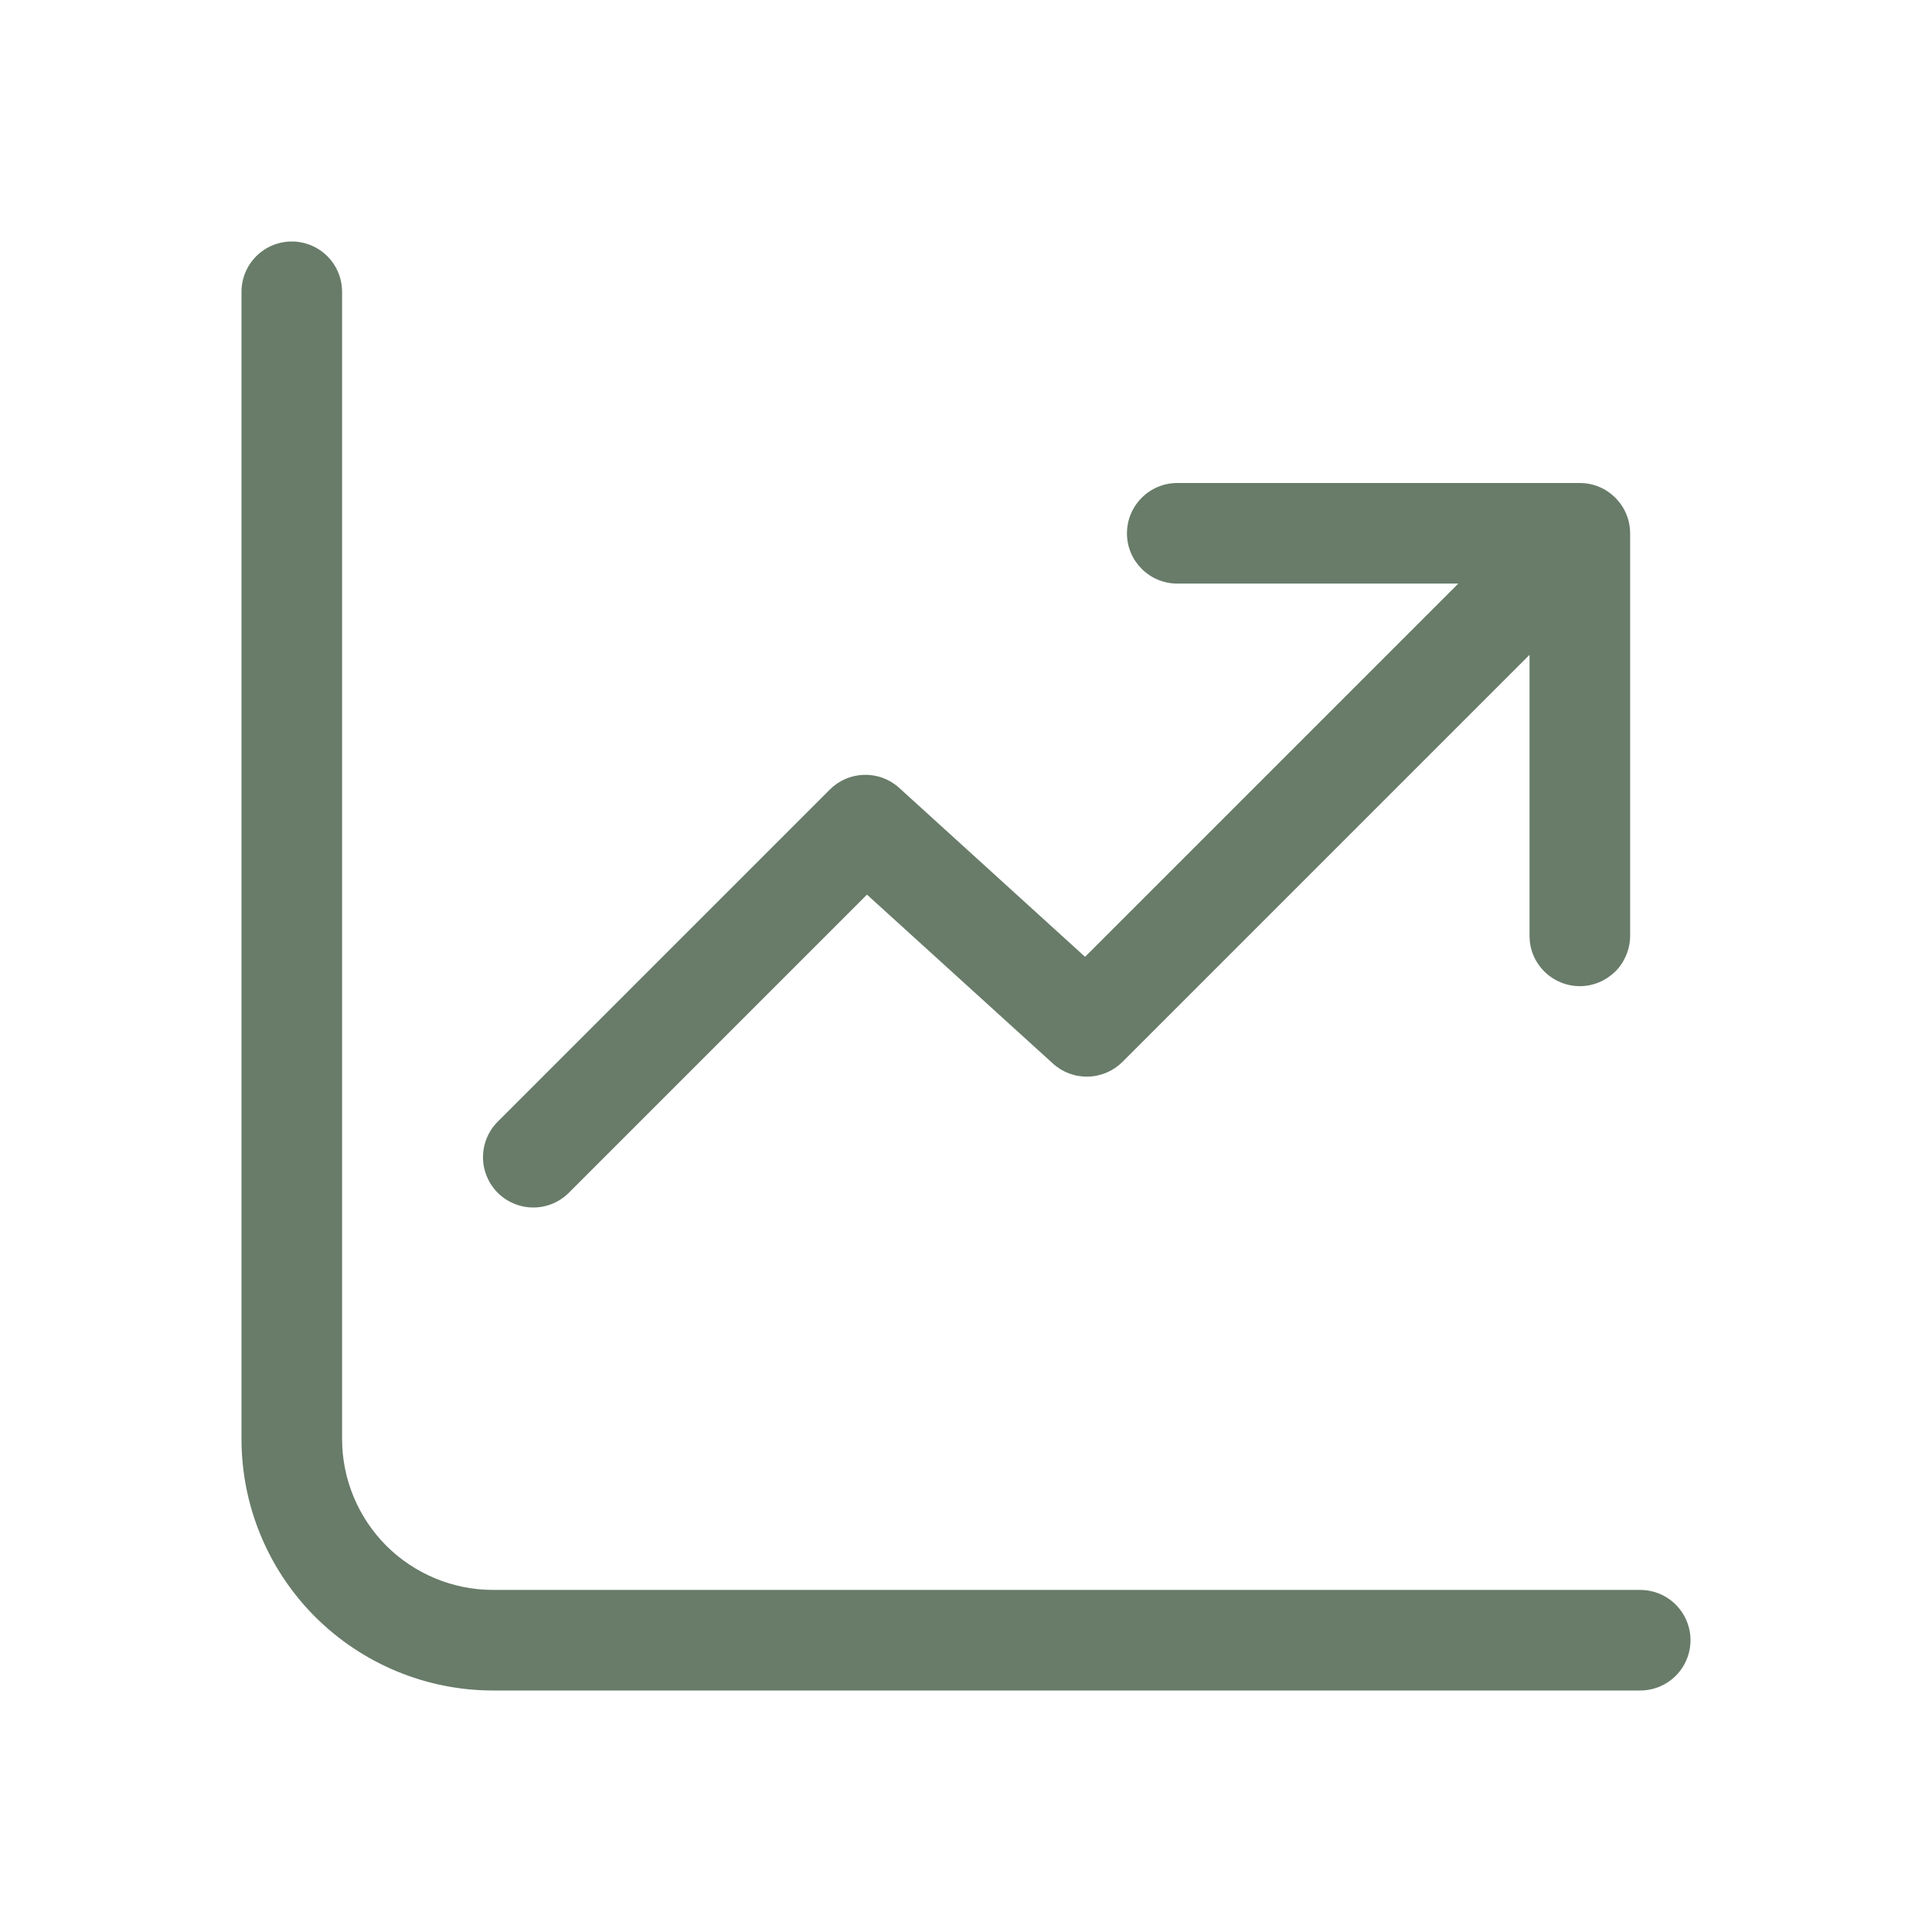
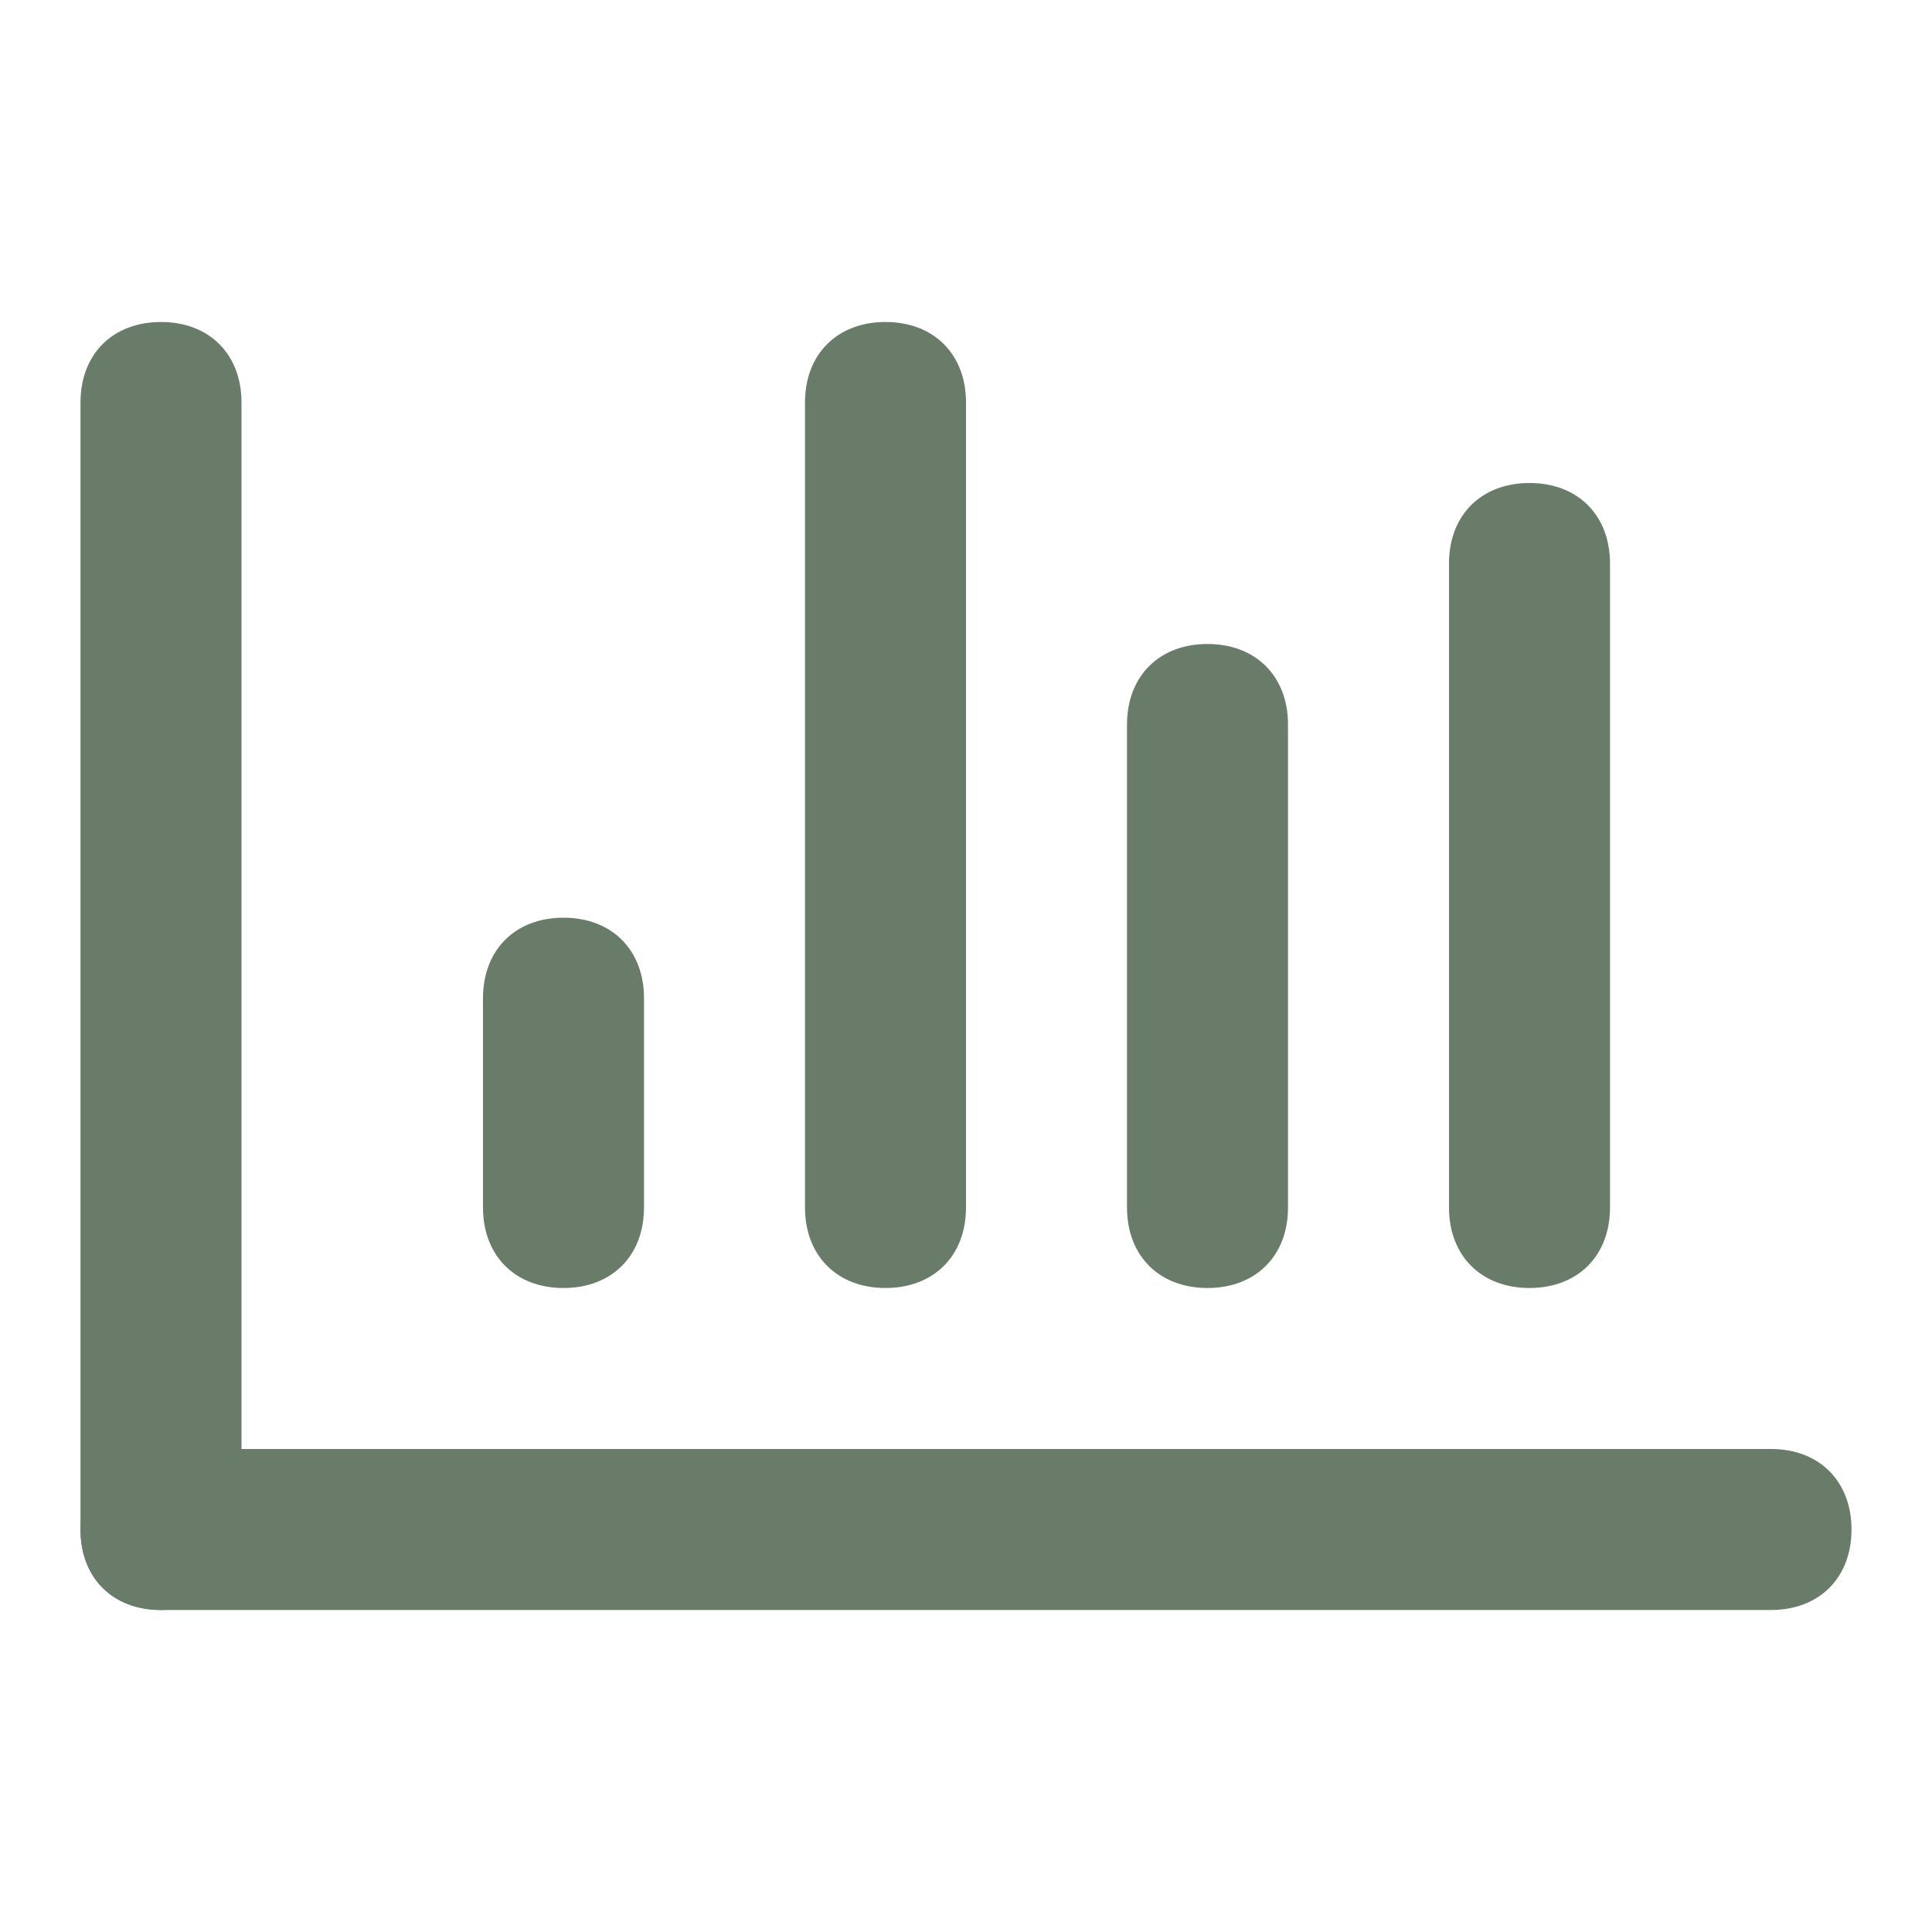
- <svg xmlns="http://www.w3.org/2000/svg" width="16" height="16" viewBox="0 0 16 16" fill="none">
-   <path d="M2.833 2.417C2.833 2.306 2.789 2.2 2.711 2.122C2.633 2.044 2.527 2 2.417 2C2.306 2 2.2 2.044 2.122 2.122C2.044 2.2 2 2.306 2 2.417V11.917C2 12.469 2.219 12.999 2.61 13.39C3.001 13.78 3.531 14 4.083 14H13.583C13.694 14 13.8 13.956 13.878 13.878C13.956 13.8 14 13.694 14 13.583C14 13.473 13.956 13.367 13.878 13.289C13.8 13.211 13.694 13.167 13.583 13.167H4.083C3.752 13.167 3.434 13.035 3.199 12.801C2.965 12.566 2.833 12.248 2.833 11.917V2.417ZM9.333 4.417C9.333 4.187 9.52 4 9.75 4H13.083C13.313 4 13.5 4.187 13.5 4.417V7.75C13.5 7.805 13.489 7.859 13.468 7.909C13.447 7.96 13.417 8.006 13.378 8.045C13.339 8.083 13.293 8.114 13.243 8.135C13.192 8.156 13.138 8.167 13.083 8.167C13.029 8.167 12.974 8.156 12.924 8.135C12.873 8.114 12.827 8.083 12.789 8.045C12.75 8.006 12.719 7.96 12.698 7.909C12.677 7.859 12.667 7.805 12.667 7.75V5.423L9.295 8.795C9.219 8.87 9.117 8.914 9.01 8.916C8.903 8.919 8.799 8.88 8.72 8.808L7.18 7.409L4.711 9.878C4.633 9.956 4.527 10 4.417 10C4.306 10 4.2 9.956 4.122 9.878C4.044 9.8 4 9.694 4 9.583C4 9.473 4.044 9.367 4.122 9.289L6.872 6.539C6.948 6.463 7.05 6.419 7.157 6.417C7.264 6.414 7.368 6.453 7.447 6.525L8.986 7.924L12.077 4.833H9.75C9.52 4.833 9.333 4.647 9.333 4.417Z" fill="#687C69" />
+ <svg xmlns="http://www.w3.org/2000/svg" t="1715764409730" class="icon" viewBox="0 0 1024 1024" version="1.1" p-id="2572" width="20" height="20">
+   <path d="M85.333 853.333c-25.6 0-42.667-17.067-42.667-42.667V213.333c0-25.6 17.067-42.667 42.667-42.667s42.667 17.067 42.667 42.667v597.333c0 25.6-17.067 42.667-42.667 42.667z" p-id="2573" fill="#687c69" />
+   <path d="M938.667 853.333H85.333c-25.6 0-42.667-17.067-42.667-42.667s17.067-42.667 42.667-42.667h853.333c25.6 0 42.667 17.067 42.667 42.667s-17.067 42.667-42.667 42.667zM640 682.667c-25.6 0-42.667-17.067-42.667-42.667V384c0-25.6 17.067-42.667 42.667-42.667s42.667 17.067 42.667 42.667v256c0 25.6-17.067 42.667-42.667 42.667zM469.333 682.667c-25.6 0-42.667-17.067-42.667-42.667V213.333c0-25.6 17.067-42.667 42.667-42.667s42.667 17.067 42.667 42.667v426.667c0 25.6-17.067 42.667-42.667 42.667zM810.667 682.667c-25.6 0-42.667-17.067-42.667-42.667V298.667c0-25.6 17.067-42.667 42.667-42.667s42.667 17.067 42.667 42.667v341.333c0 25.6-17.067 42.667-42.667 42.667zM298.667 682.667c-25.6 0-42.667-17.067-42.667-42.667v-110.933c0-25.6 17.067-42.667 42.667-42.667s42.667 17.067 42.667 42.667V640c0 25.6-17.067 42.667-42.667 42.667z" p-id="2574" fill="#687c69" />
</svg>
